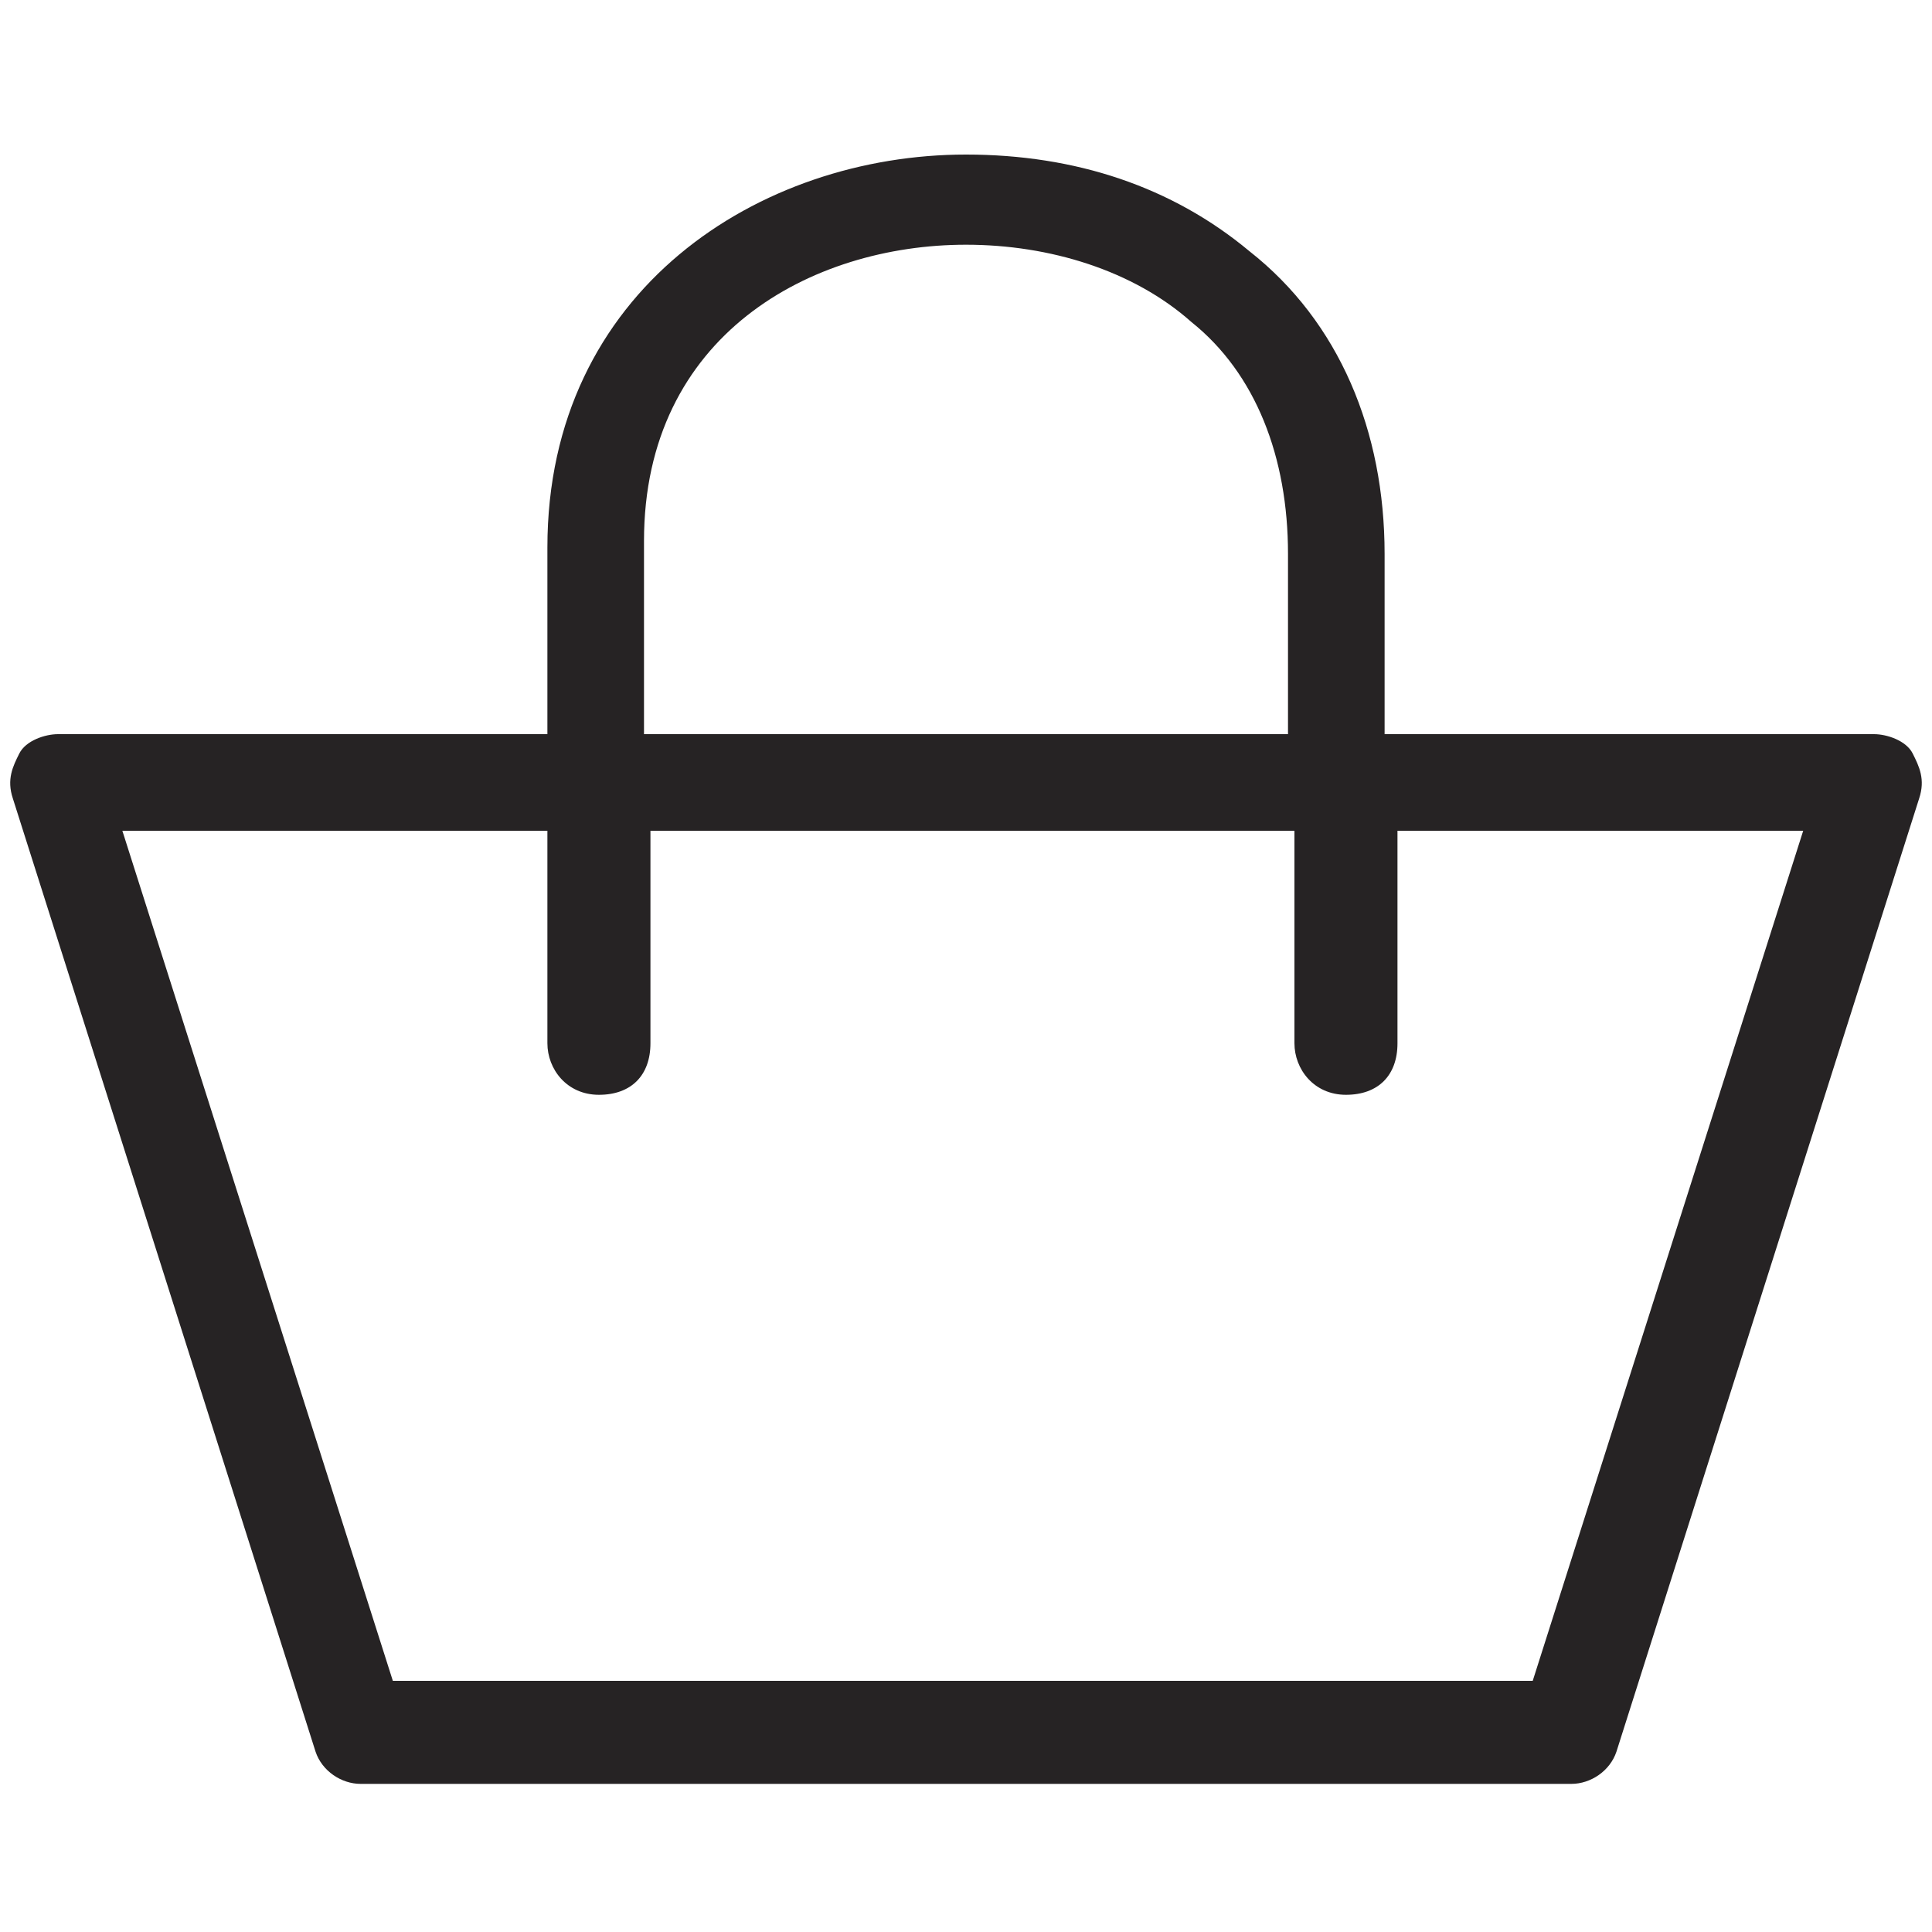
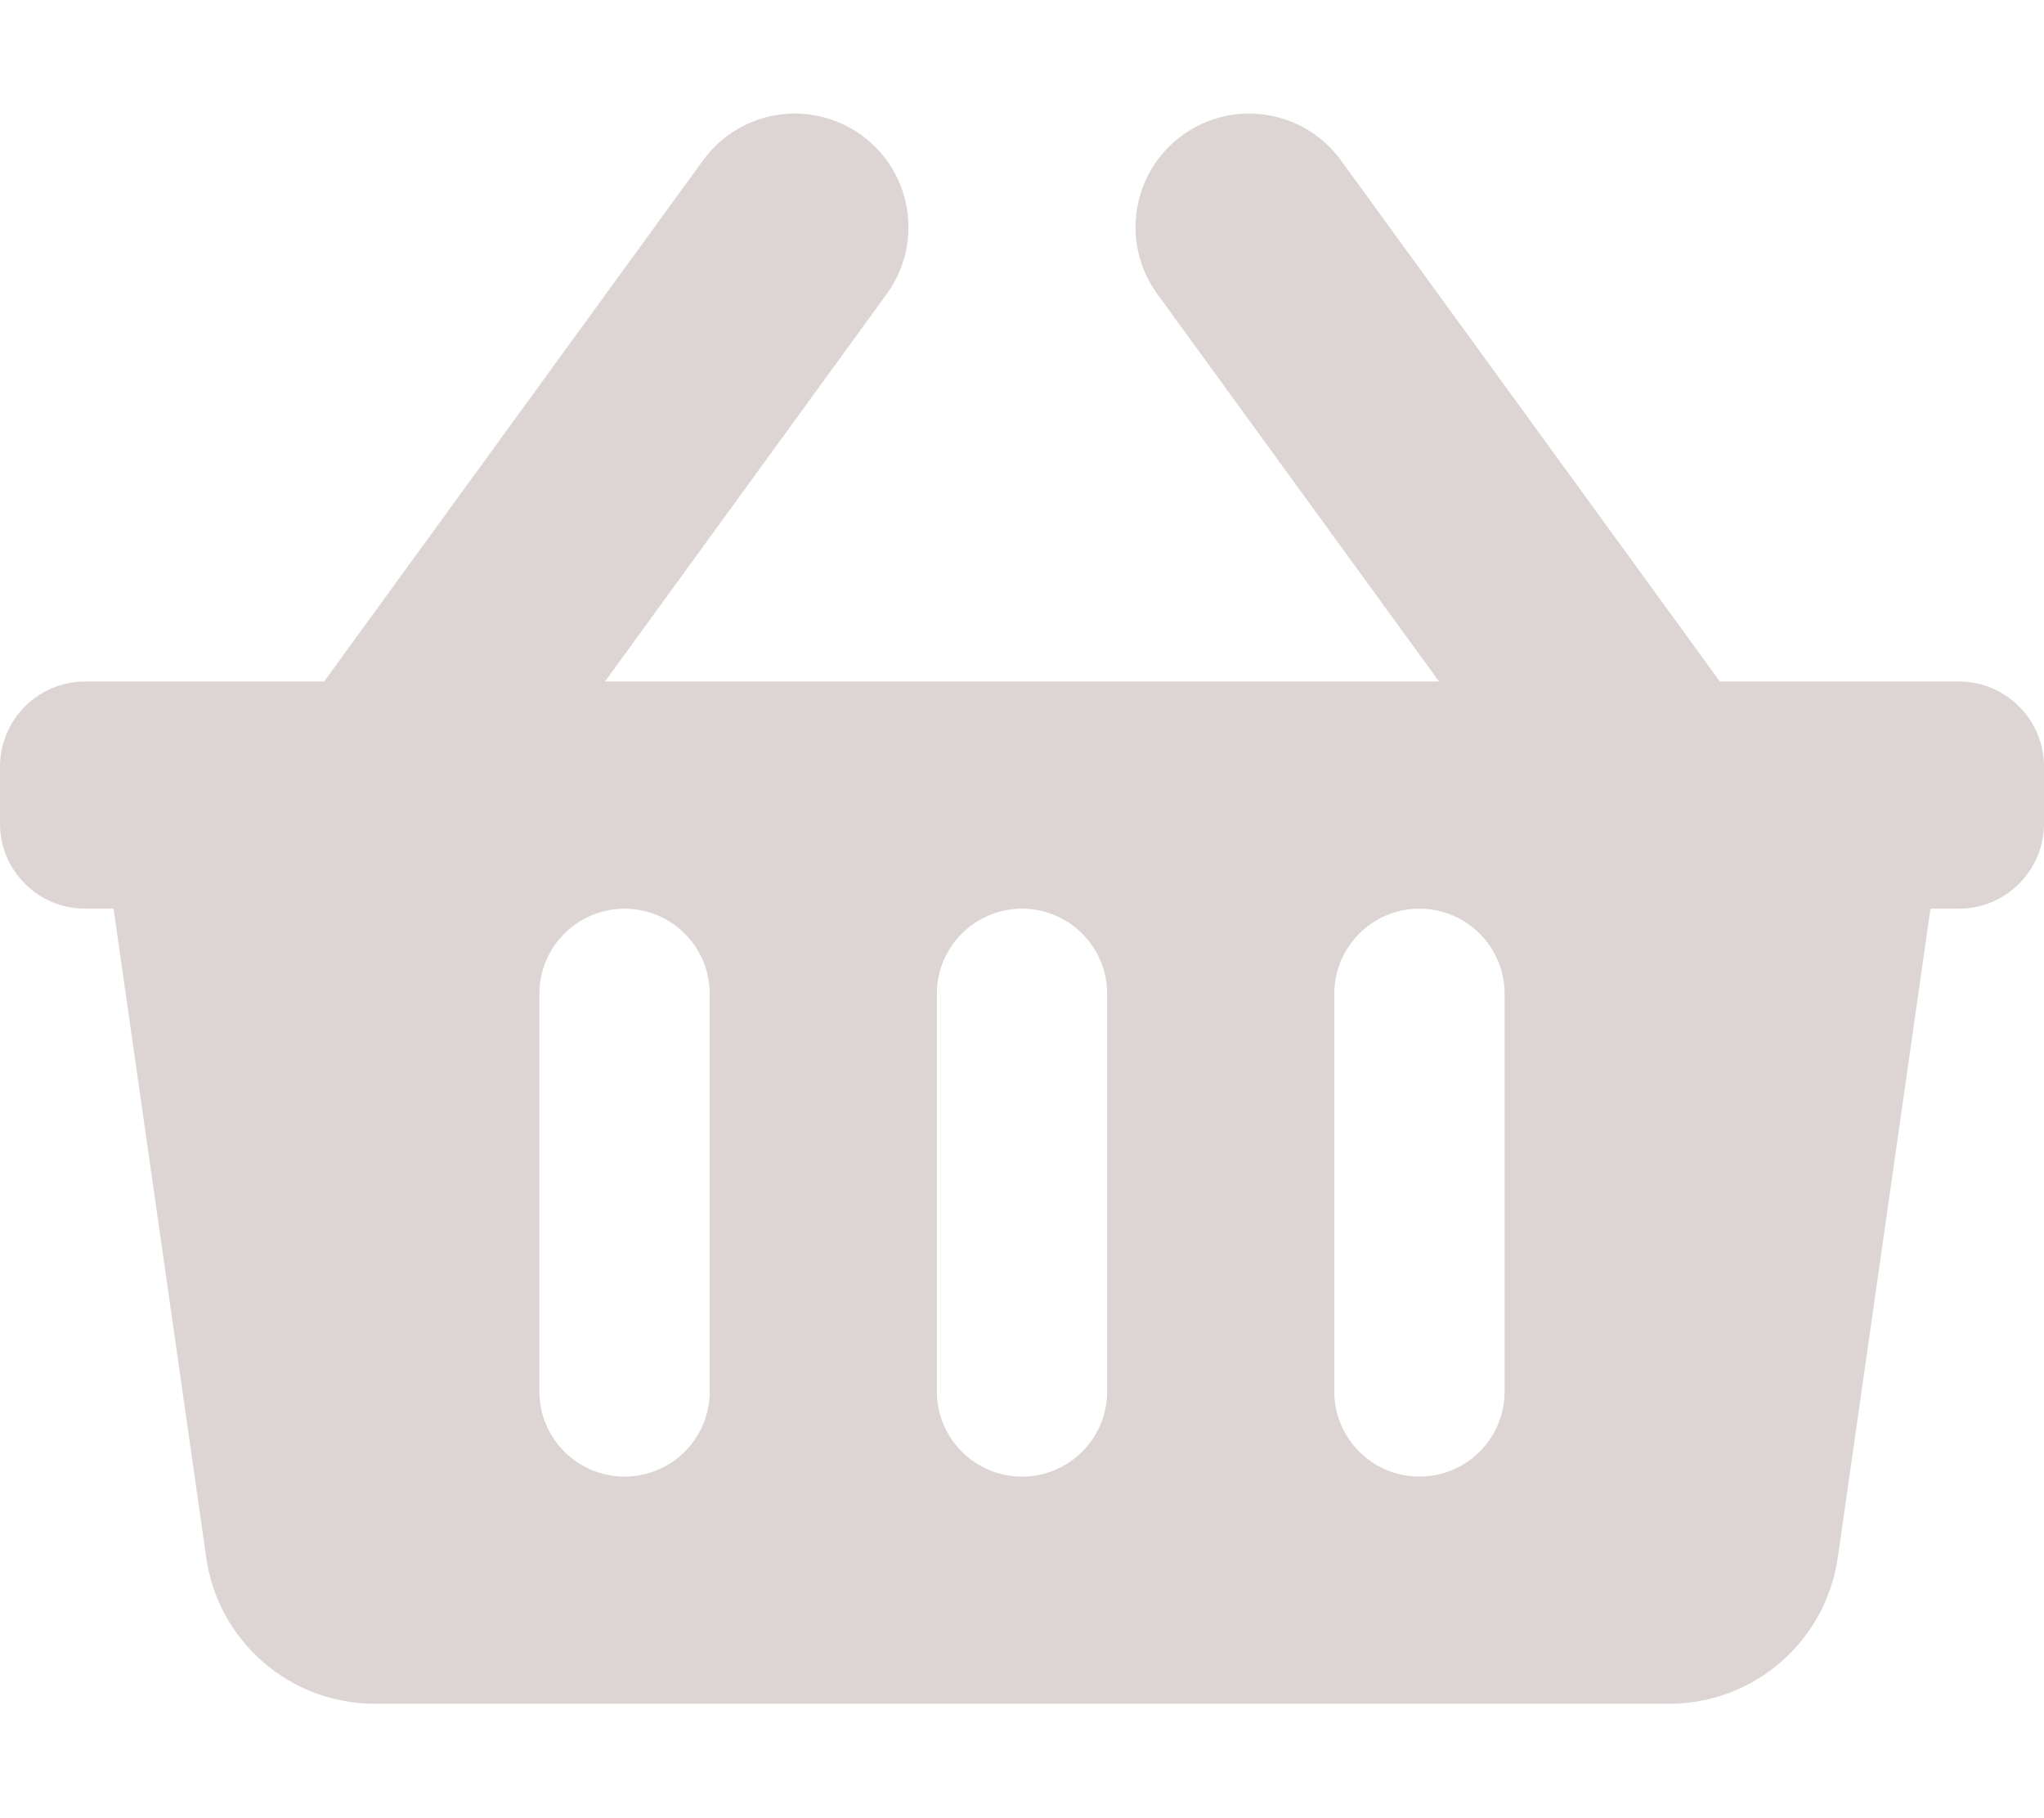
- <svg xmlns="http://www.w3.org/2000/svg" enable-background="new 0 0 30 30" height="30px" id="Capa_1" version="1.1" viewBox="0 0 30 30" width="30px" xml:space="preserve">
-   <path d="M29.7,11.7c-0.1-0.2-0.4-0.3-0.6-0.3h-7.6V8.6c0-1.9-0.7-3.6-2.1-4.7c-1.2-1-2.7-1.5-4.4-1.5  c-3.2,0-6.5,2.1-6.5,6.1v2.9H0.9c-0.2,0-0.5,0.1-0.6,0.3c-0.1,0.2-0.2,0.4-0.1,0.7l4.7,14.8c0.1,0.3,0.4,0.5,0.7,0.5h18.8  c0.3,0,0.6-0.2,0.7-0.5l4.7-14.8C29.9,12.1,29.8,11.9,29.7,11.7z M10,8.4c0-3.2,2.6-4.6,5-4.6c1.3,0,2.6,0.4,3.5,1.2  c1,0.8,1.5,2.1,1.5,3.6v2.8H10V8.4z M23.8,26.1H6.1L1.9,12.9h6.6v3.3c0,0.4,0.3,0.8,0.8,0.8s0.8-0.3,0.8-0.8v-3.3h10v3.3  c0,0.4,0.3,0.8,0.8,0.8s0.8-0.3,0.8-0.8v-3.3H28L23.8,26.1z" fill="#262324" />
+ <svg xmlns="http://www.w3.org/2000/svg" aria-hidden="true" focusable="false" data-prefix="fas" data-icon="shopping-basket" role="img" width="576" height="512" style="">
+   <rect id="backgroundrect" width="100%" height="100%" x="0" y="0" fill="none" stroke="none" />
+   <g class="currentLayer" style="">
+     <path fill="#ddd4d4" d="M576 216v16c0 13.255-10.745 24-24 24h-8l-26.113 182.788C514.509 462.435 494.257 480 470.37 480H105.63c-23.887 0-44.139-17.565-47.518-41.212L32 256h-8c-13.255 0-24-10.745-24-24v-16c0-13.255 10.745-24 24-24h67.341l106.78-146.821c10.395-14.292 30.407-17.453 44.701-7.058 14.293 10.395 17.453 30.408 7.058 44.701L170.477 192h235.046L326.12 82.821c-10.395-14.292-7.234-34.306 7.059-44.701 14.291-10.395 34.306-7.235 44.701 7.058L484.659 192H552c13.255 0 24 10.745 24 24zM312 392V280c0-13.255-10.745-24-24-24s-24 10.745-24 24v112c0 13.255 10.745 24 24 24s24-10.745 24-24zm112 0V280c0-13.255-10.745-24-24-24s-24 10.745-24 24v112c0 13.255 10.745 24 24 24s24-10.745 24-24zm-224 0V280c0-13.255-10.745-24-24-24s-24 10.745-24 24v112c0 13.255 10.745 24 24 24s24-10.745 24-24z" id="svg_1" class="selected" fill-opacity="1" />
+   </g>
</svg>
